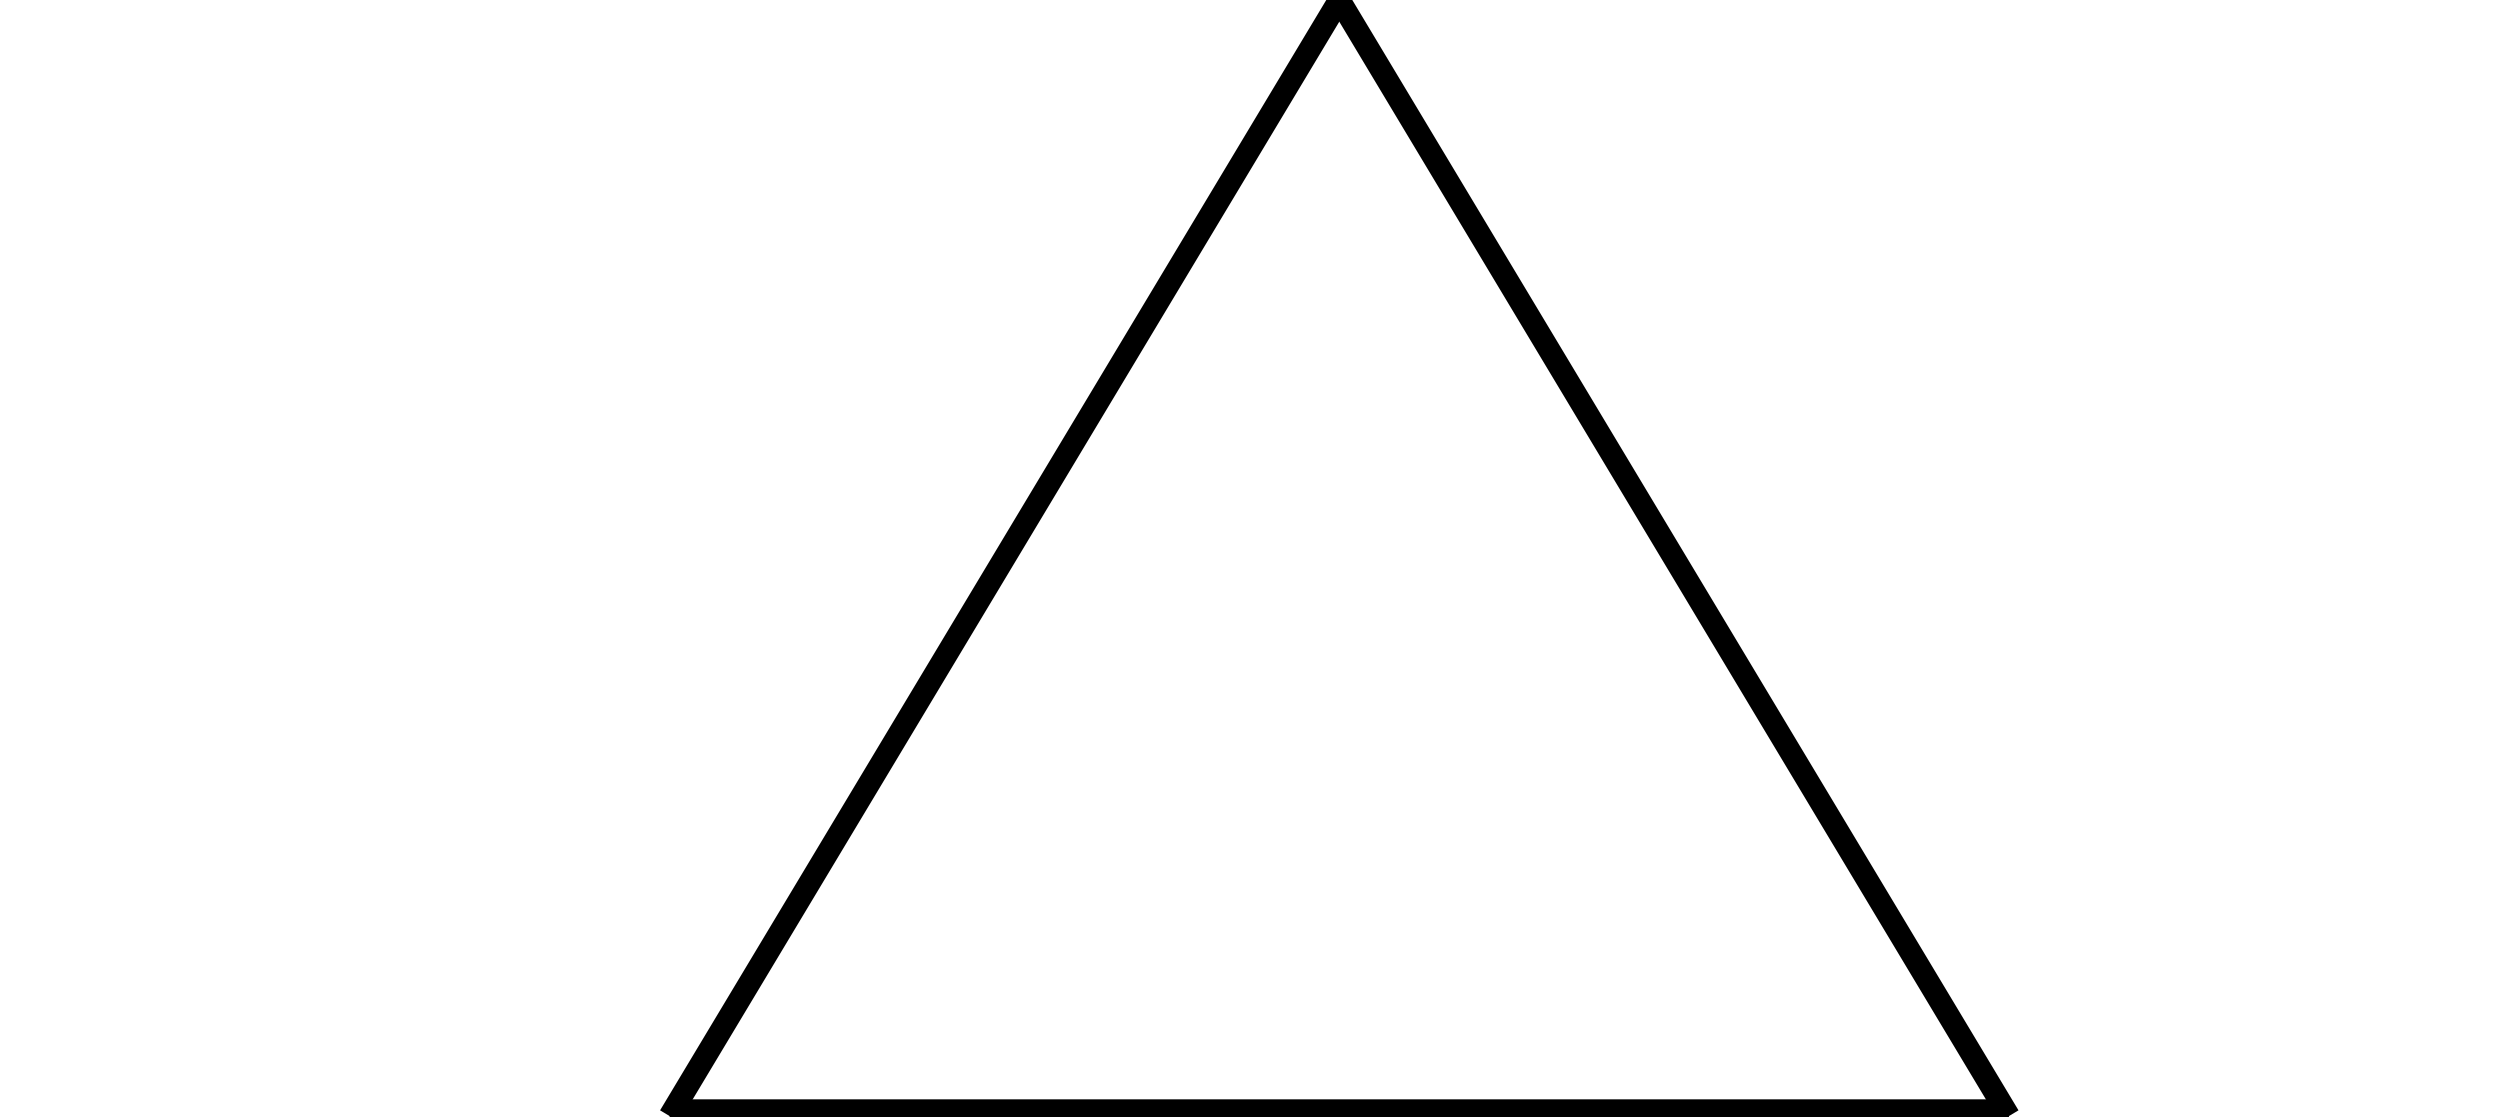
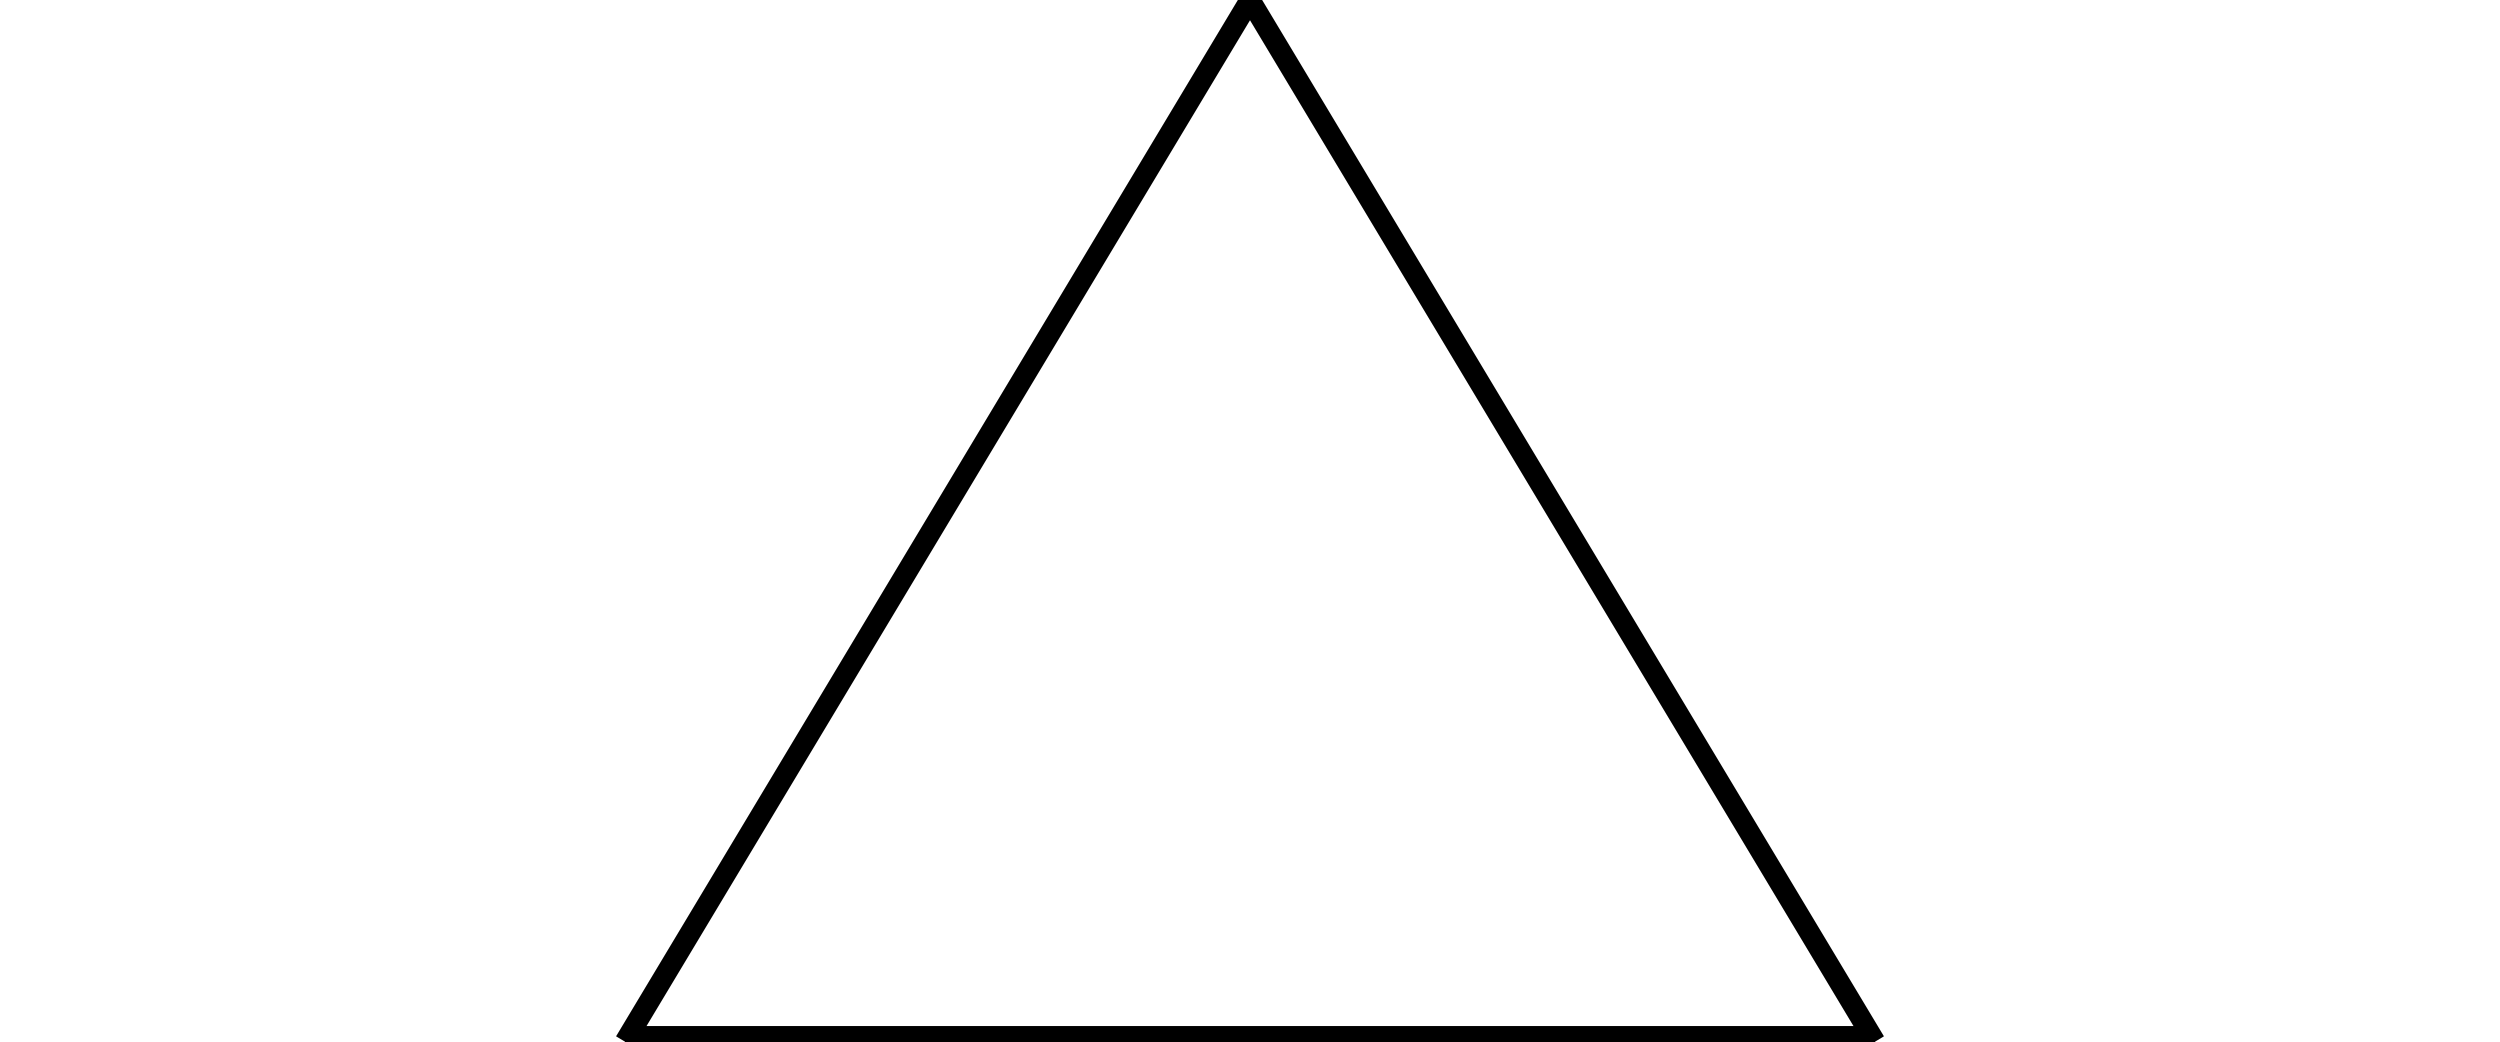
- <svg xmlns="http://www.w3.org/2000/svg" viewBox="0 0 224 100">
+ <svg xmlns="http://www.w3.org/2000/svg" viewBox="0 0 240 100">
  <line x1="60" y1="100" x2="180" y2="100" stroke="black" stroke-width="3" />
  <line x1="120" y1="0" x2="60" y2="100" stroke="black" stroke-width="2" />
  <line x1="120" y1="0" x2="180" y2="100" stroke="black" stroke-width="2" />
</svg>
